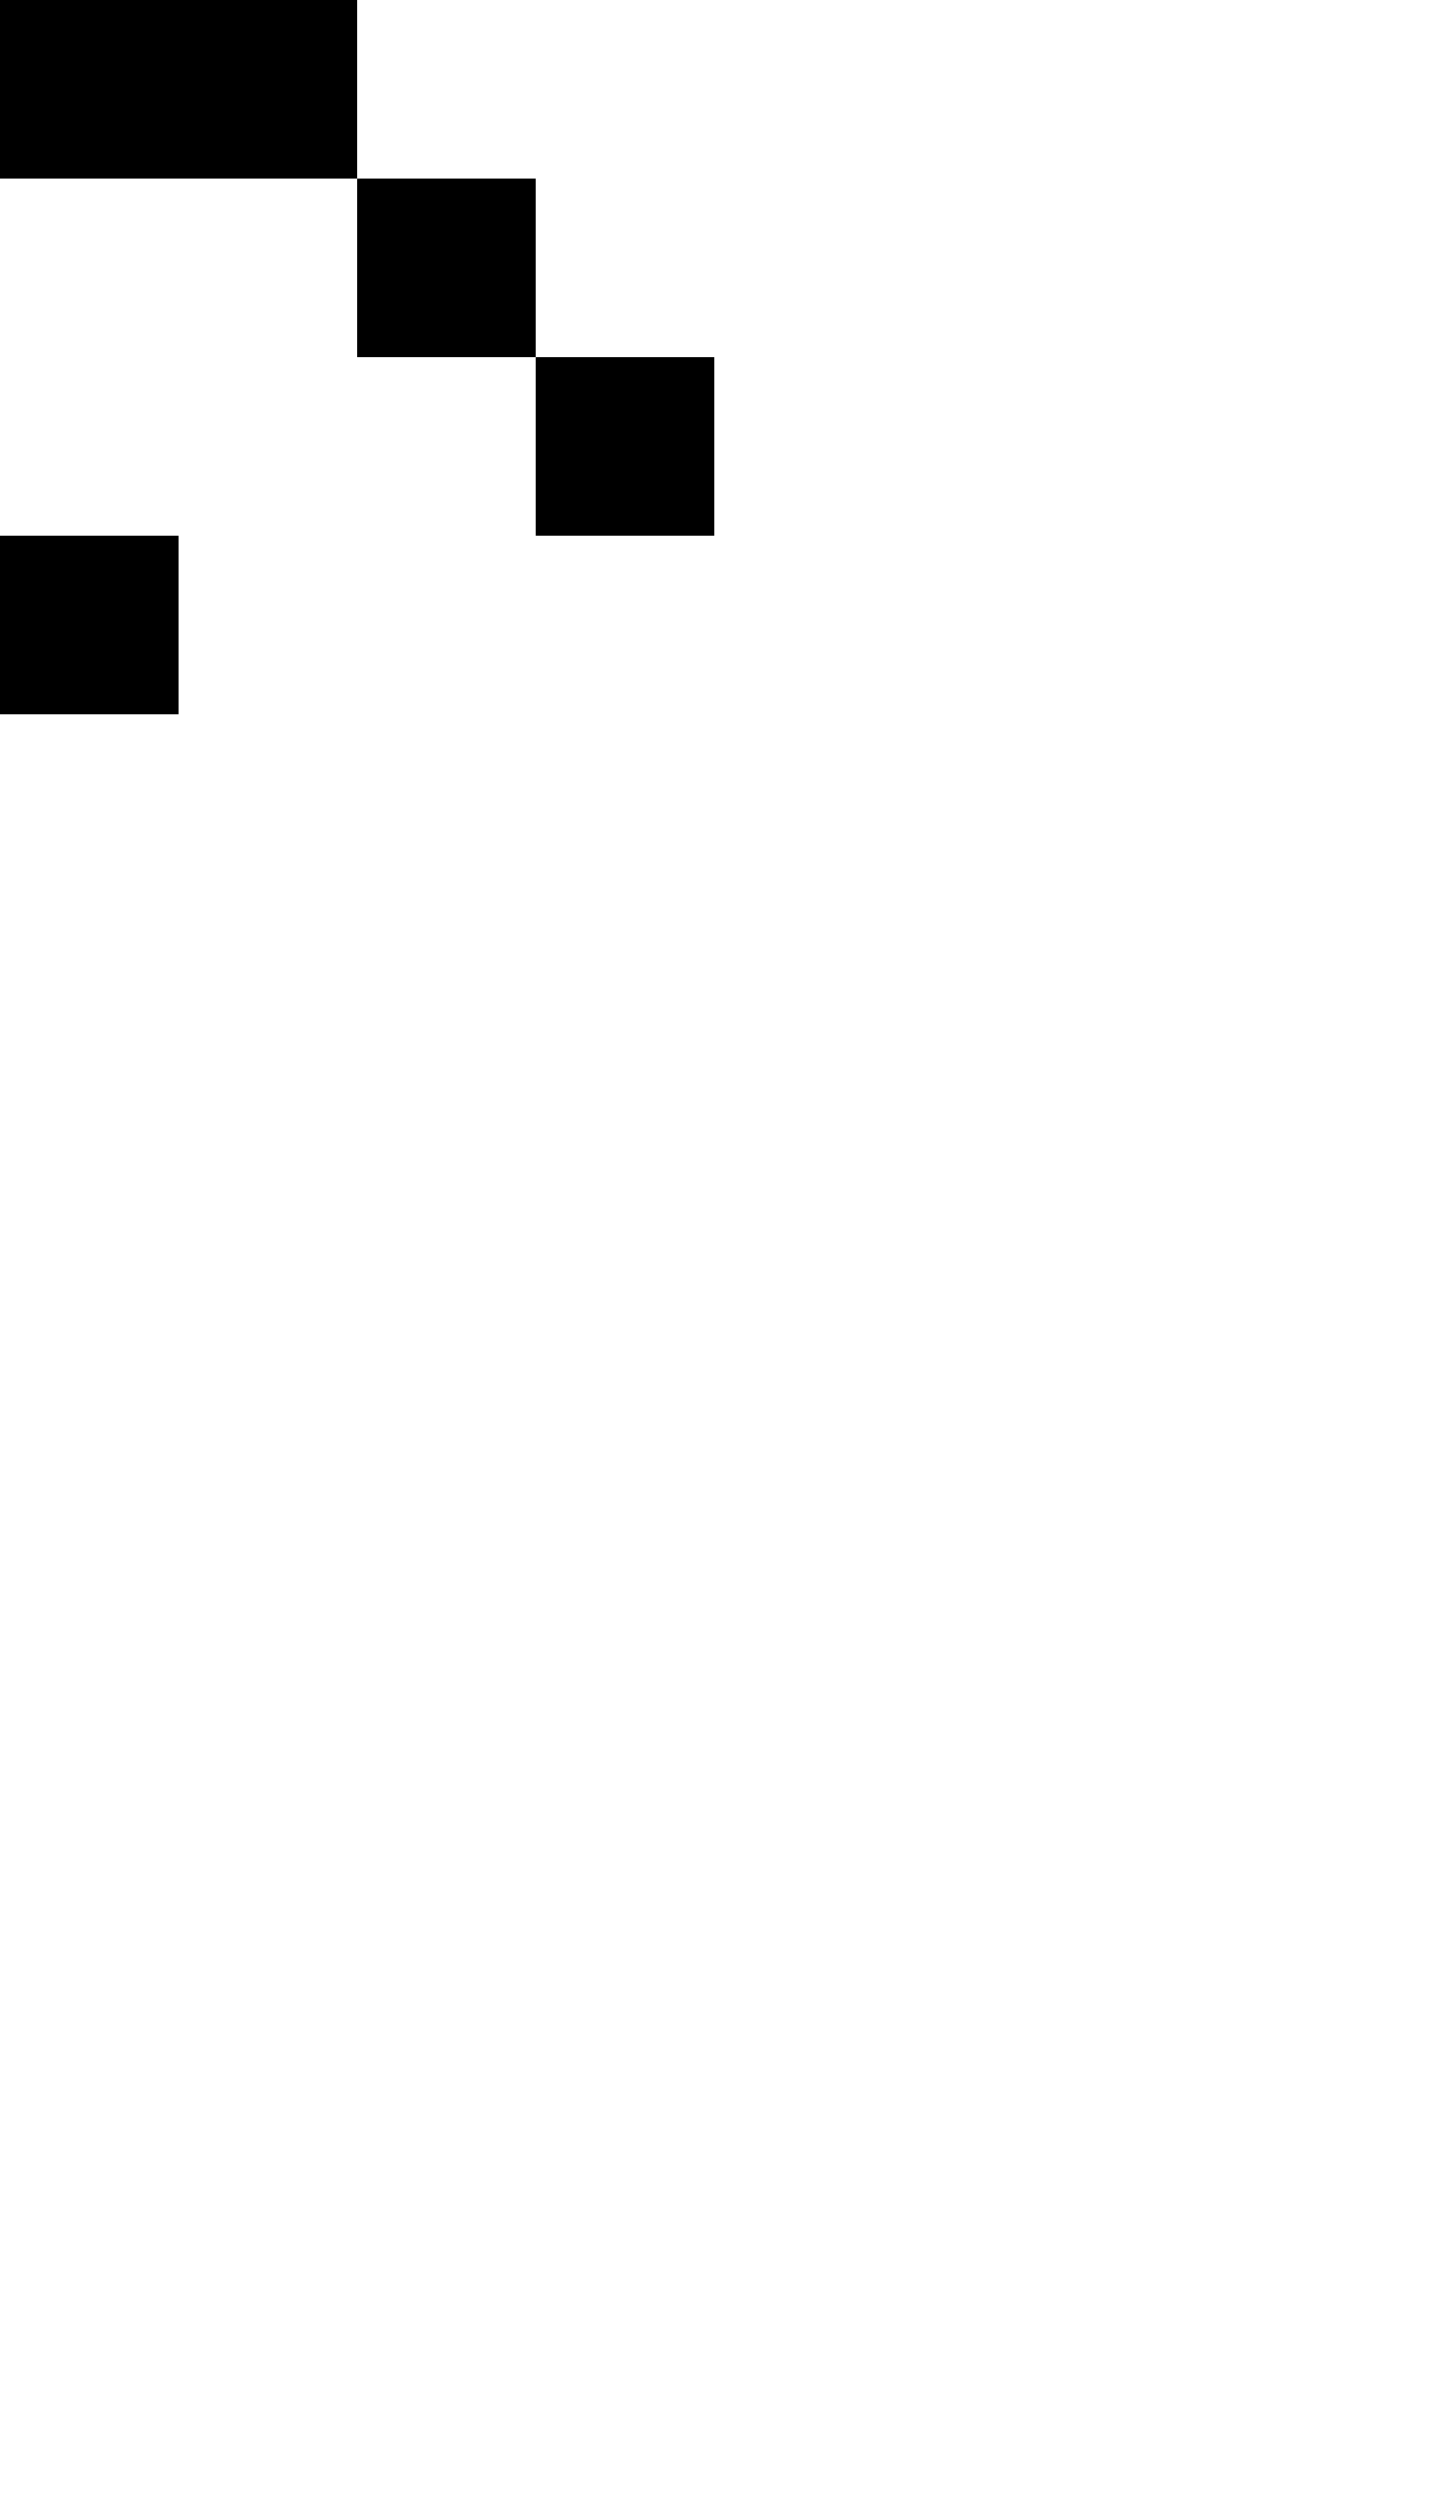
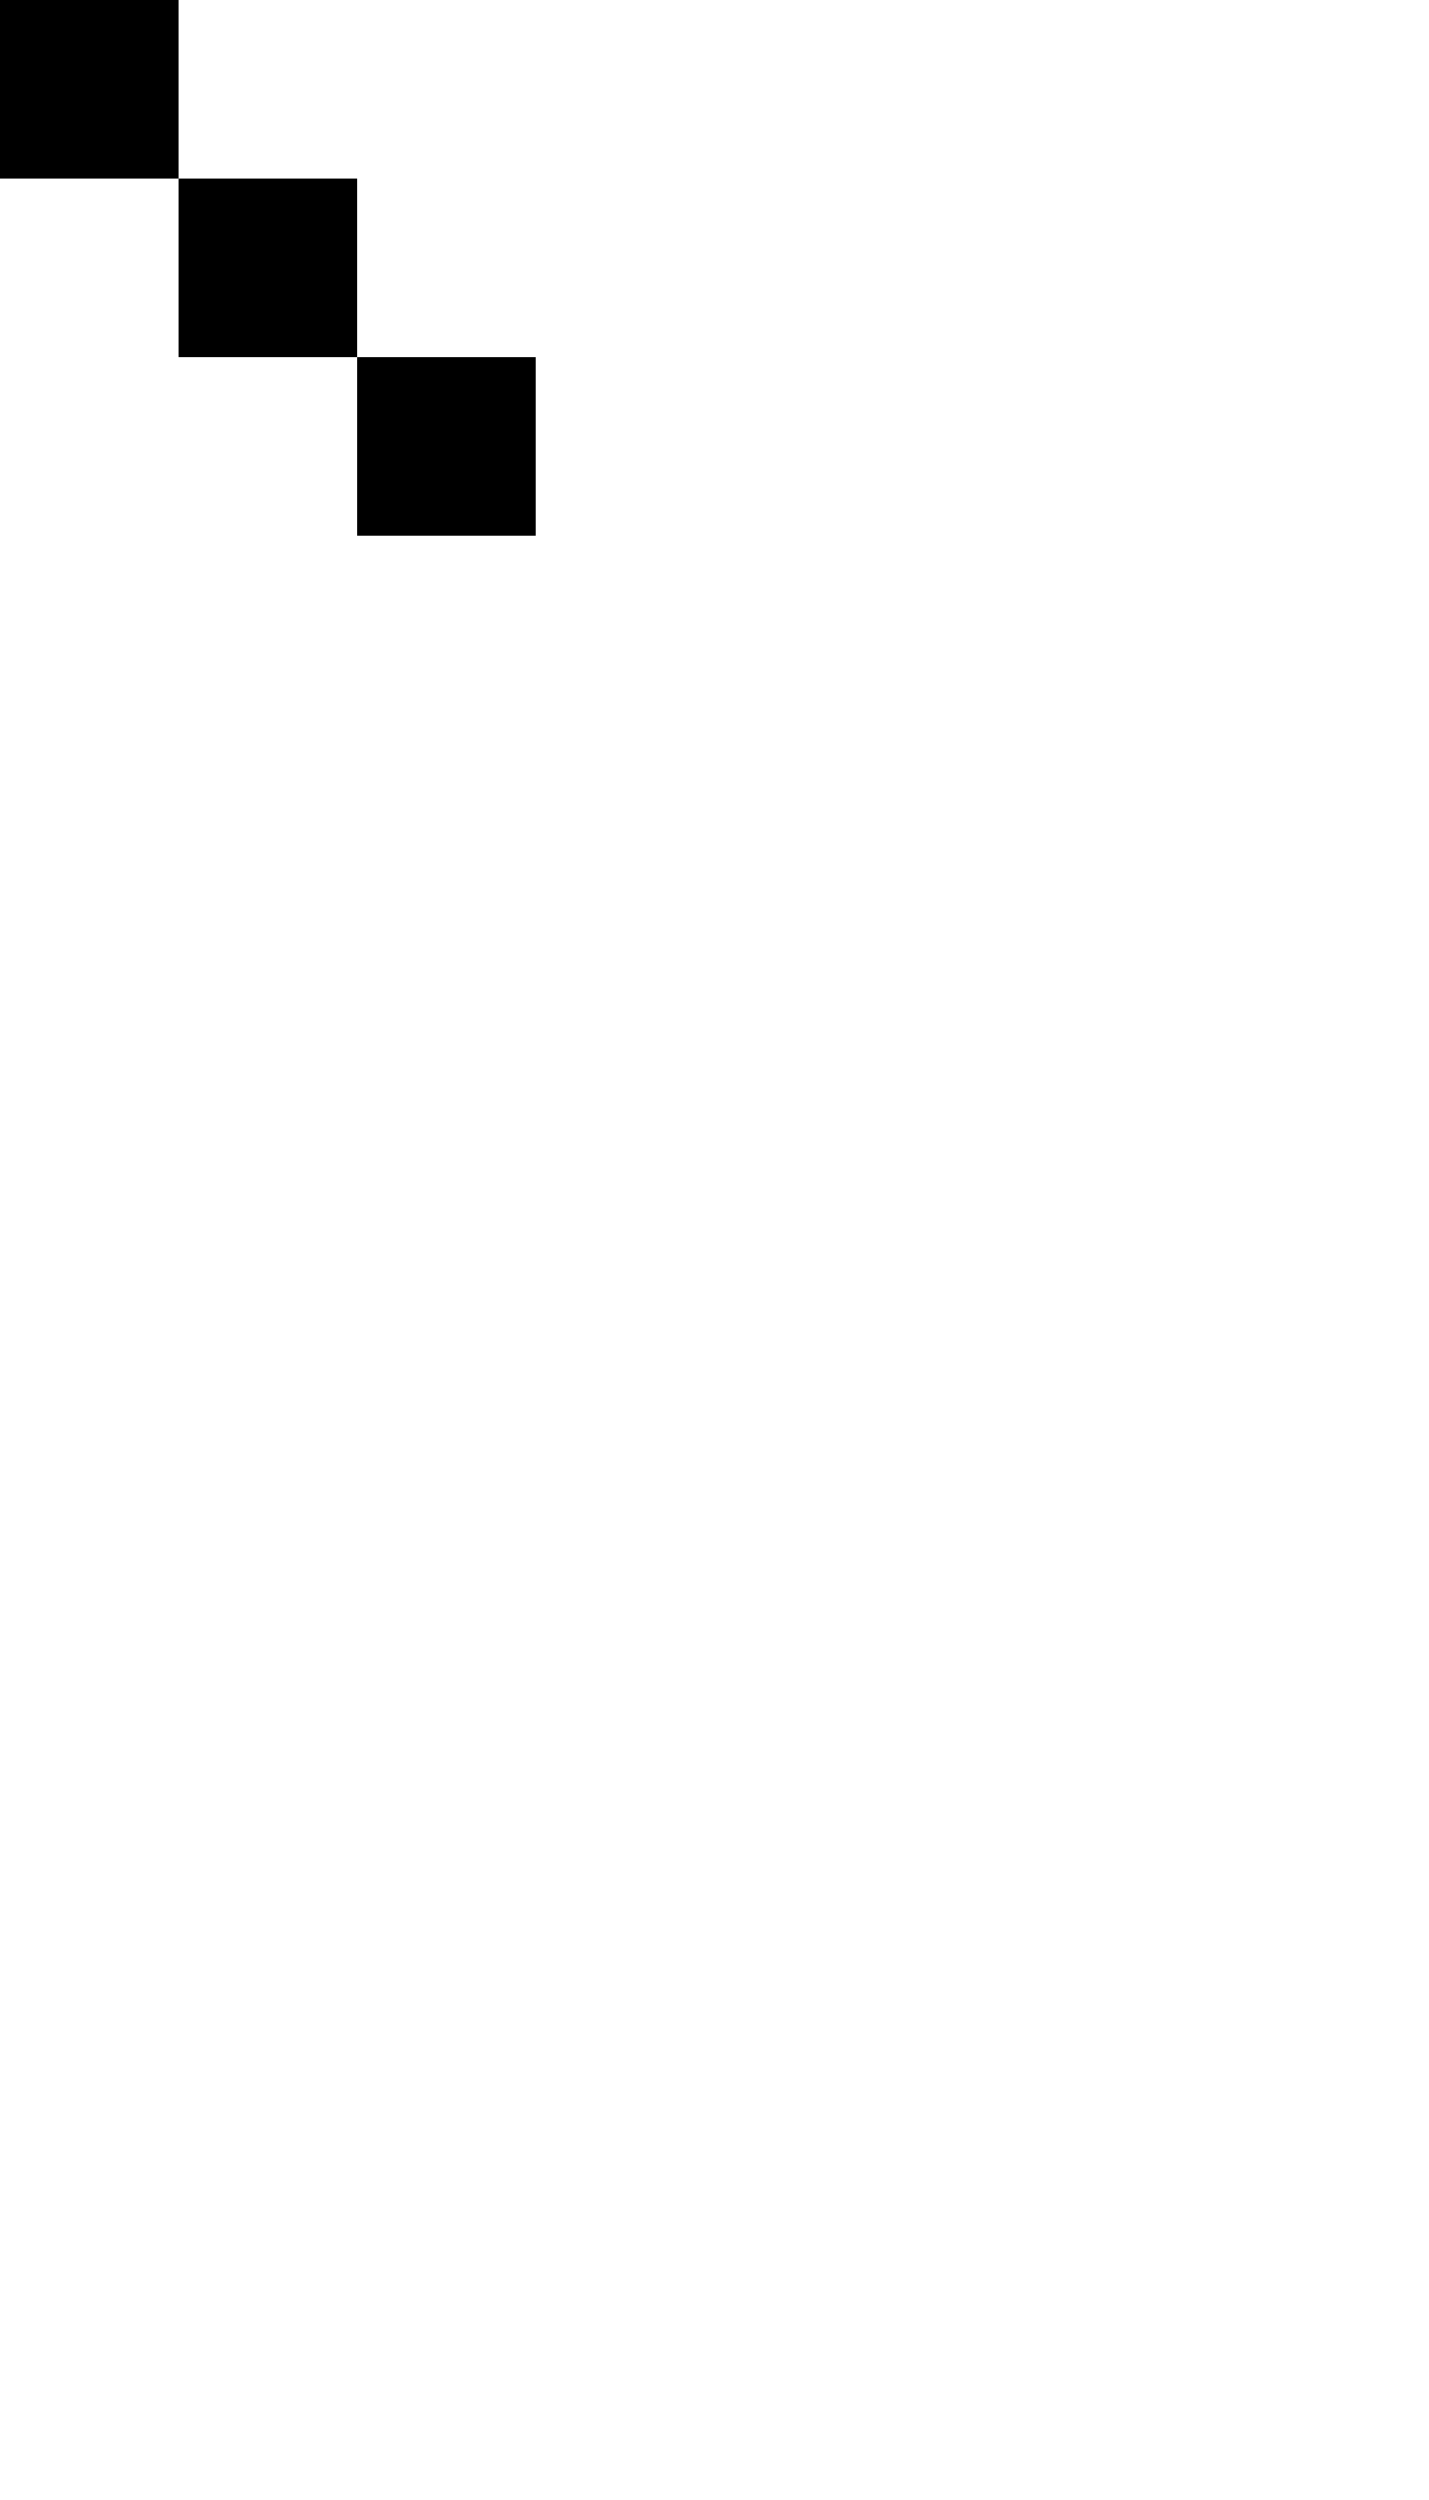
<svg xmlns="http://www.w3.org/2000/svg" width="400" height="700">
-   <path transform="translate(250)" d="M -300 0 L -300 50 L -150 50 L -150 0 L -300 0 z M -150 50 L -150 100 L -100 100 L -100 50 L -150 50 z M -100 100 L -100 150 L -50 150 L -50 100 L -100 100 z M -300 50 L -350 50 L -350 100 L -300 100 L -300 50 z M -300 100 L -300 150 L -250 150 L -250 100 L -300 100 z M -250 150 L -250 200 L -200 200 L -200 150 L -250 150 z M -350 100 L -400 100 L -400 150 L -350 150 L -350 100 z " />
+   <path transform="translate(200)" d="M -300 0 L -300 50 L -150 50 L -150 0 L -300 0 z M -150 50 L -150 100 L -100 100 L -100 50 L -150 50 z M -100 100 L -100 150 L -50 150 L -50 100 L -100 100 z M -300 50 L -350 50 L -350 100 L -300 100 L -300 50 z M -300 100 L -300 150 L -250 150 L -250 100 L -300 100 z M -250 150 L -250 200 L -200 200 L -200 150 L -250 150 z M -350 100 L -400 100 L -400 150 L -350 150 L -350 100 z " />
</svg>
